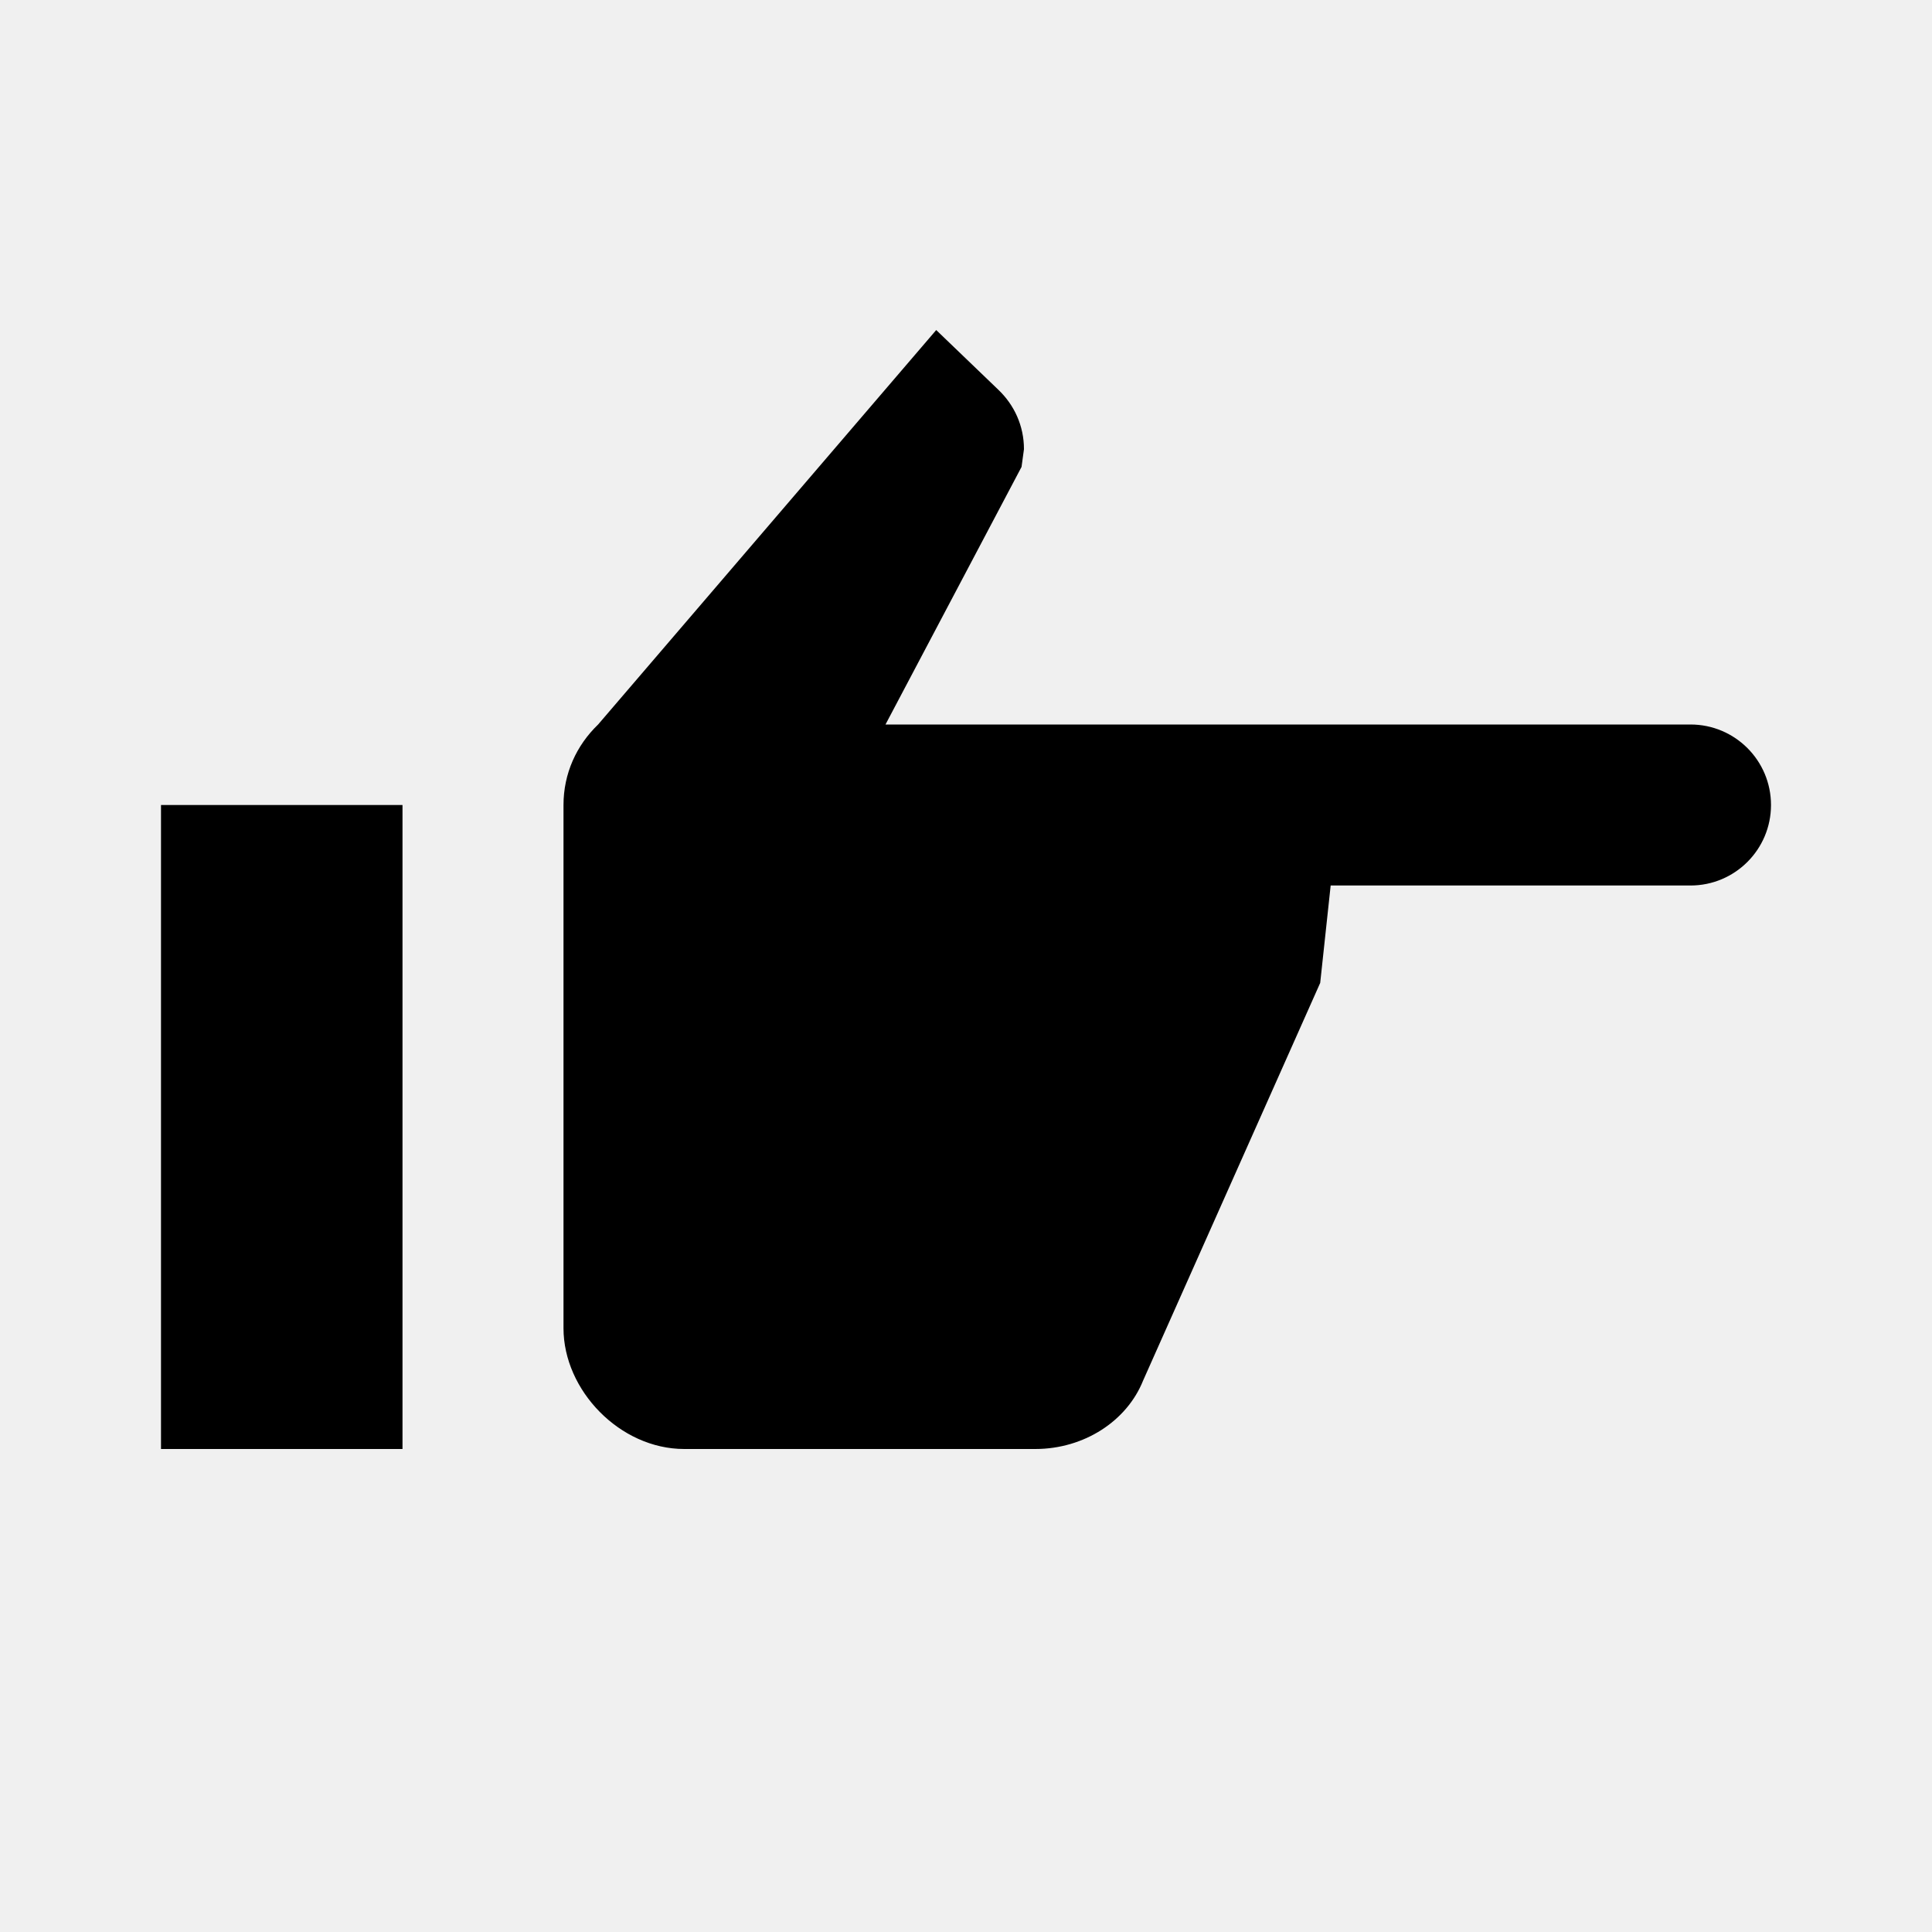
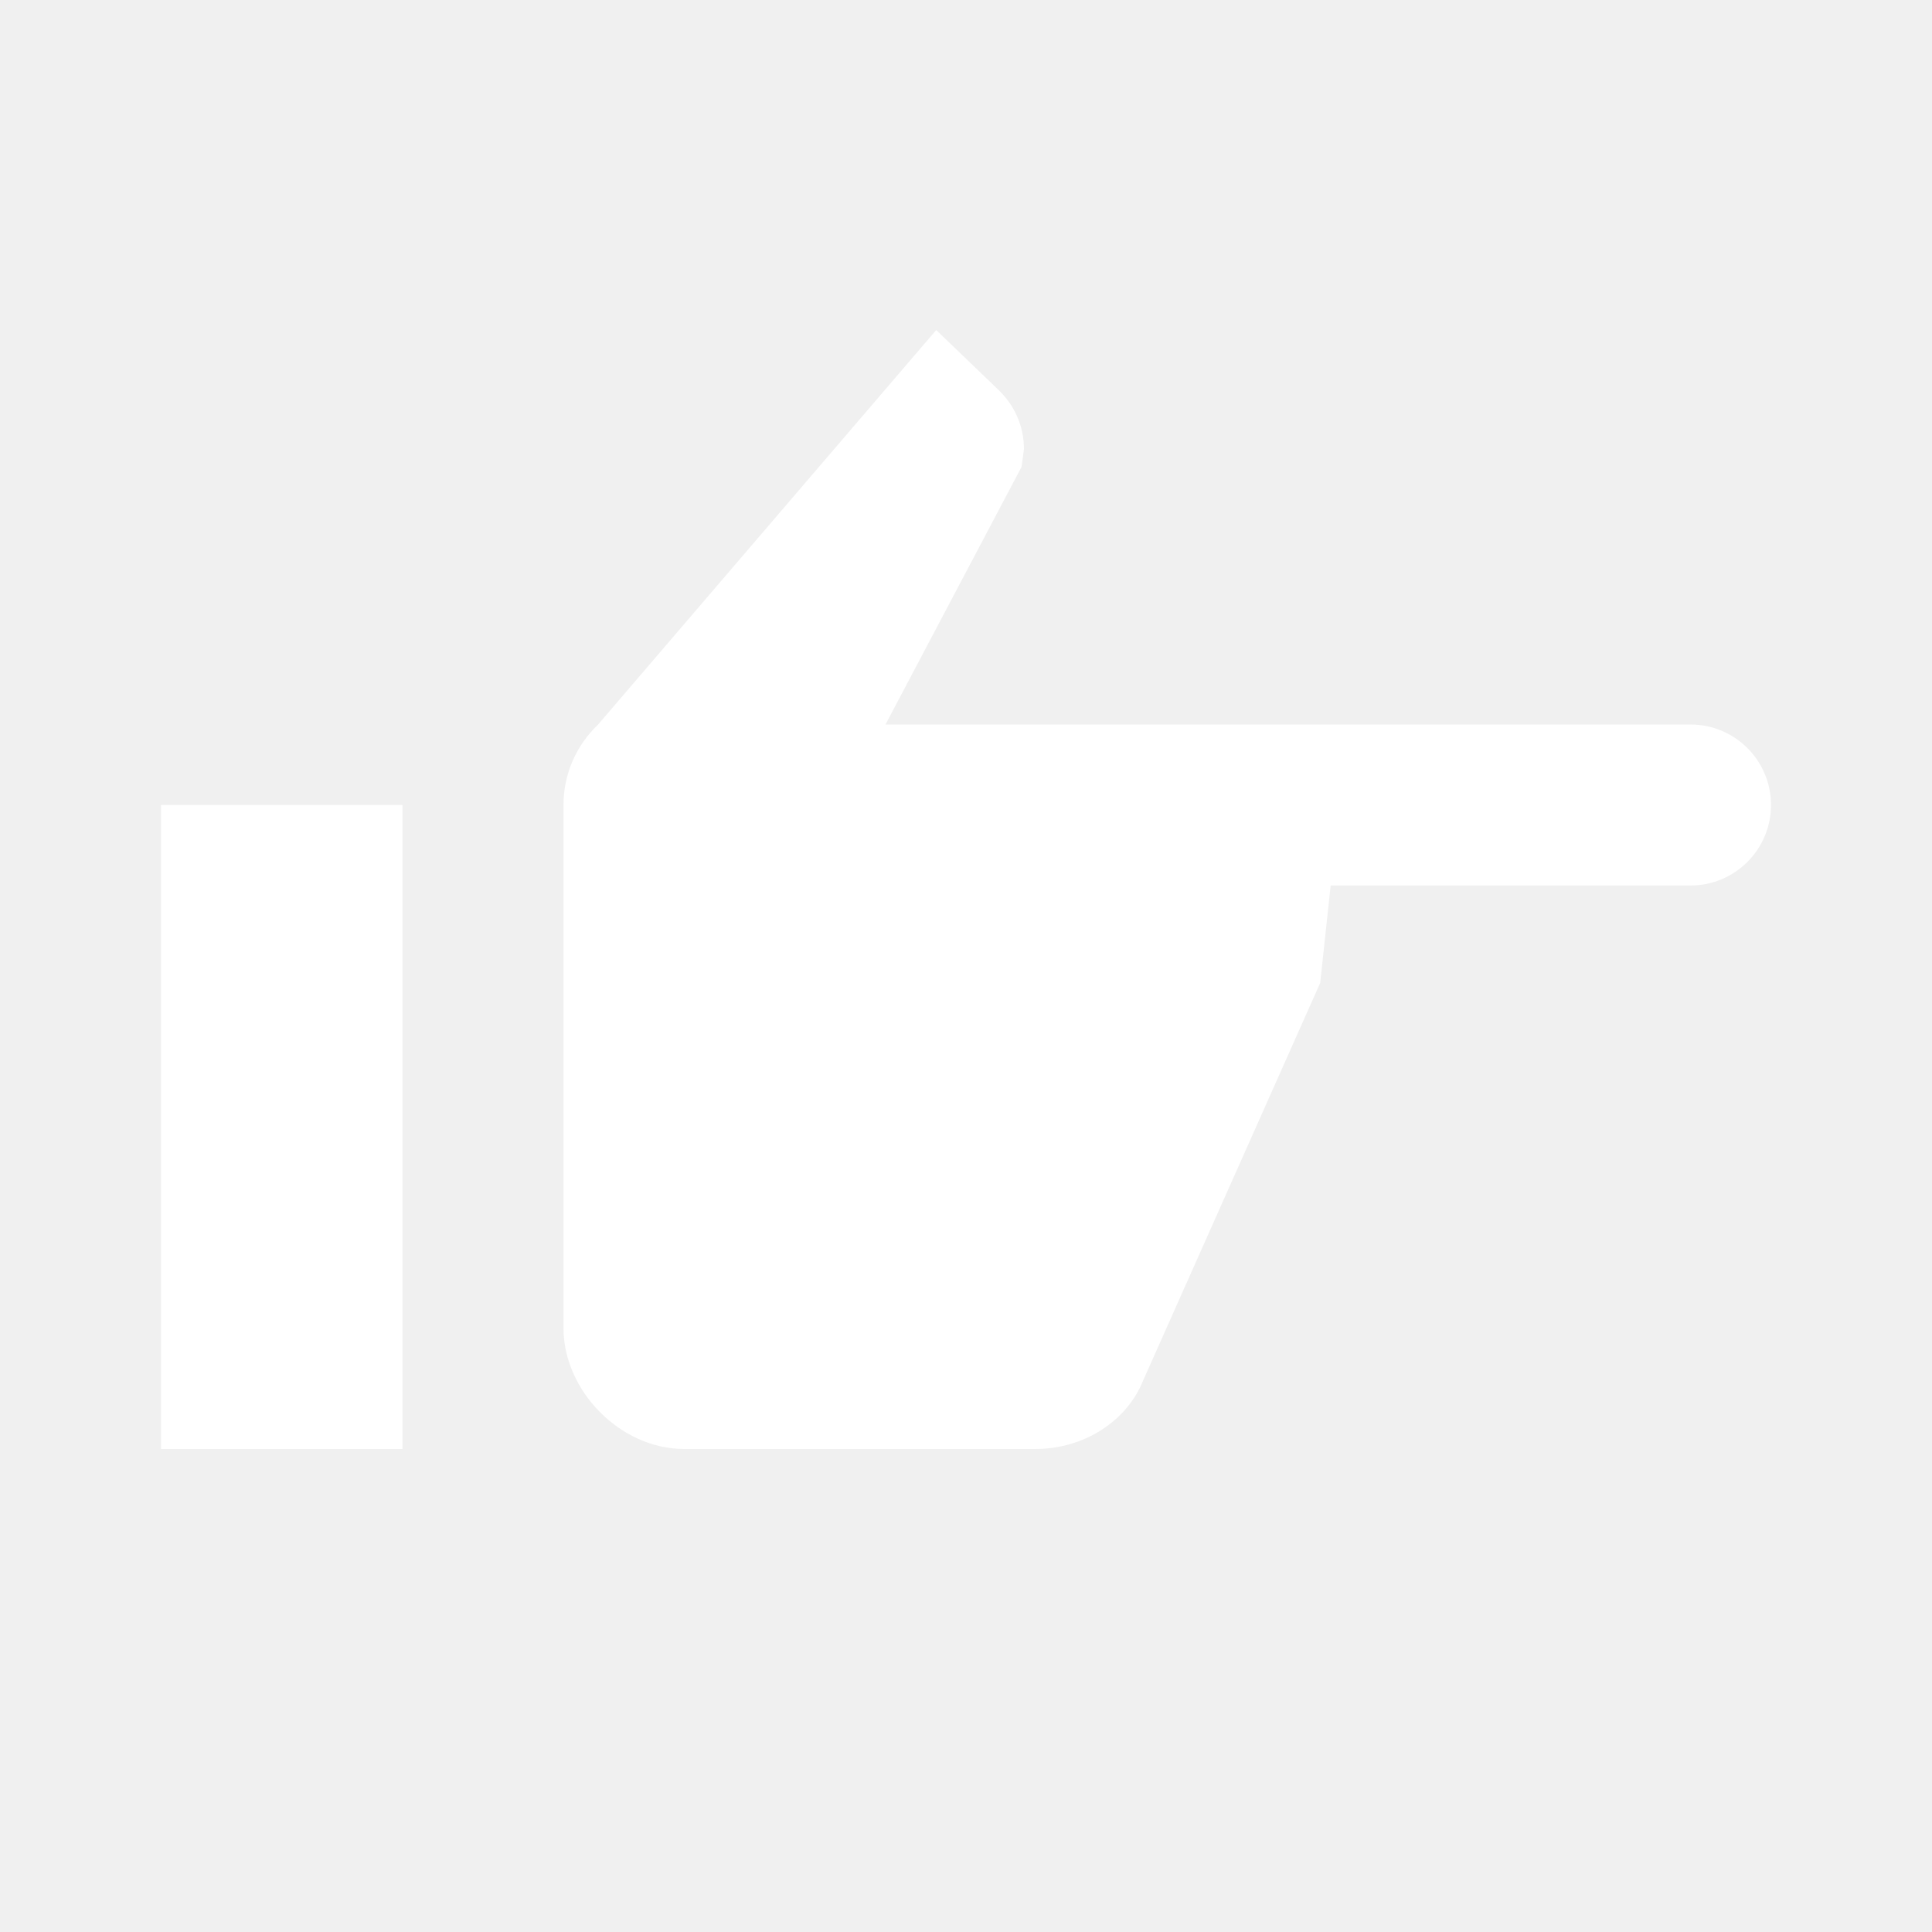
<svg xmlns="http://www.w3.org/2000/svg" width="32" height="32" viewBox="0 0 24 24">
-   <path fill="currentColor" d="M21 9a1 1 0 0 1 1 1a1 1 0 0 1-1 1h-4.47l-.13 1.21l-2.2 4.94c-.2.5-.73.85-1.34.85H8.5c-.8 0-1.5-.73-1.5-1.5V10c0-.39.16-.74.43-1l4.2-4.9l.77.74c.2.19.32.45.32.74l-.03.22L11 9h10M2 18v-8h3v8H2Z" />
+   <path fill="#fff" d="M21 9a1 1 0 0 1 1 1a1 1 0 0 1-1 1h-4.47l-.13 1.21l-2.2 4.94c-.2.5-.73.85-1.34.85H8.5c-.8 0-1.5-.73-1.5-1.5V10c0-.39.16-.74.43-1l4.2-4.9l.77.74c.2.19.32.45.32.74l-.03.22L11 9h10M2 18v-8h3v8H2Z" />
</svg>
